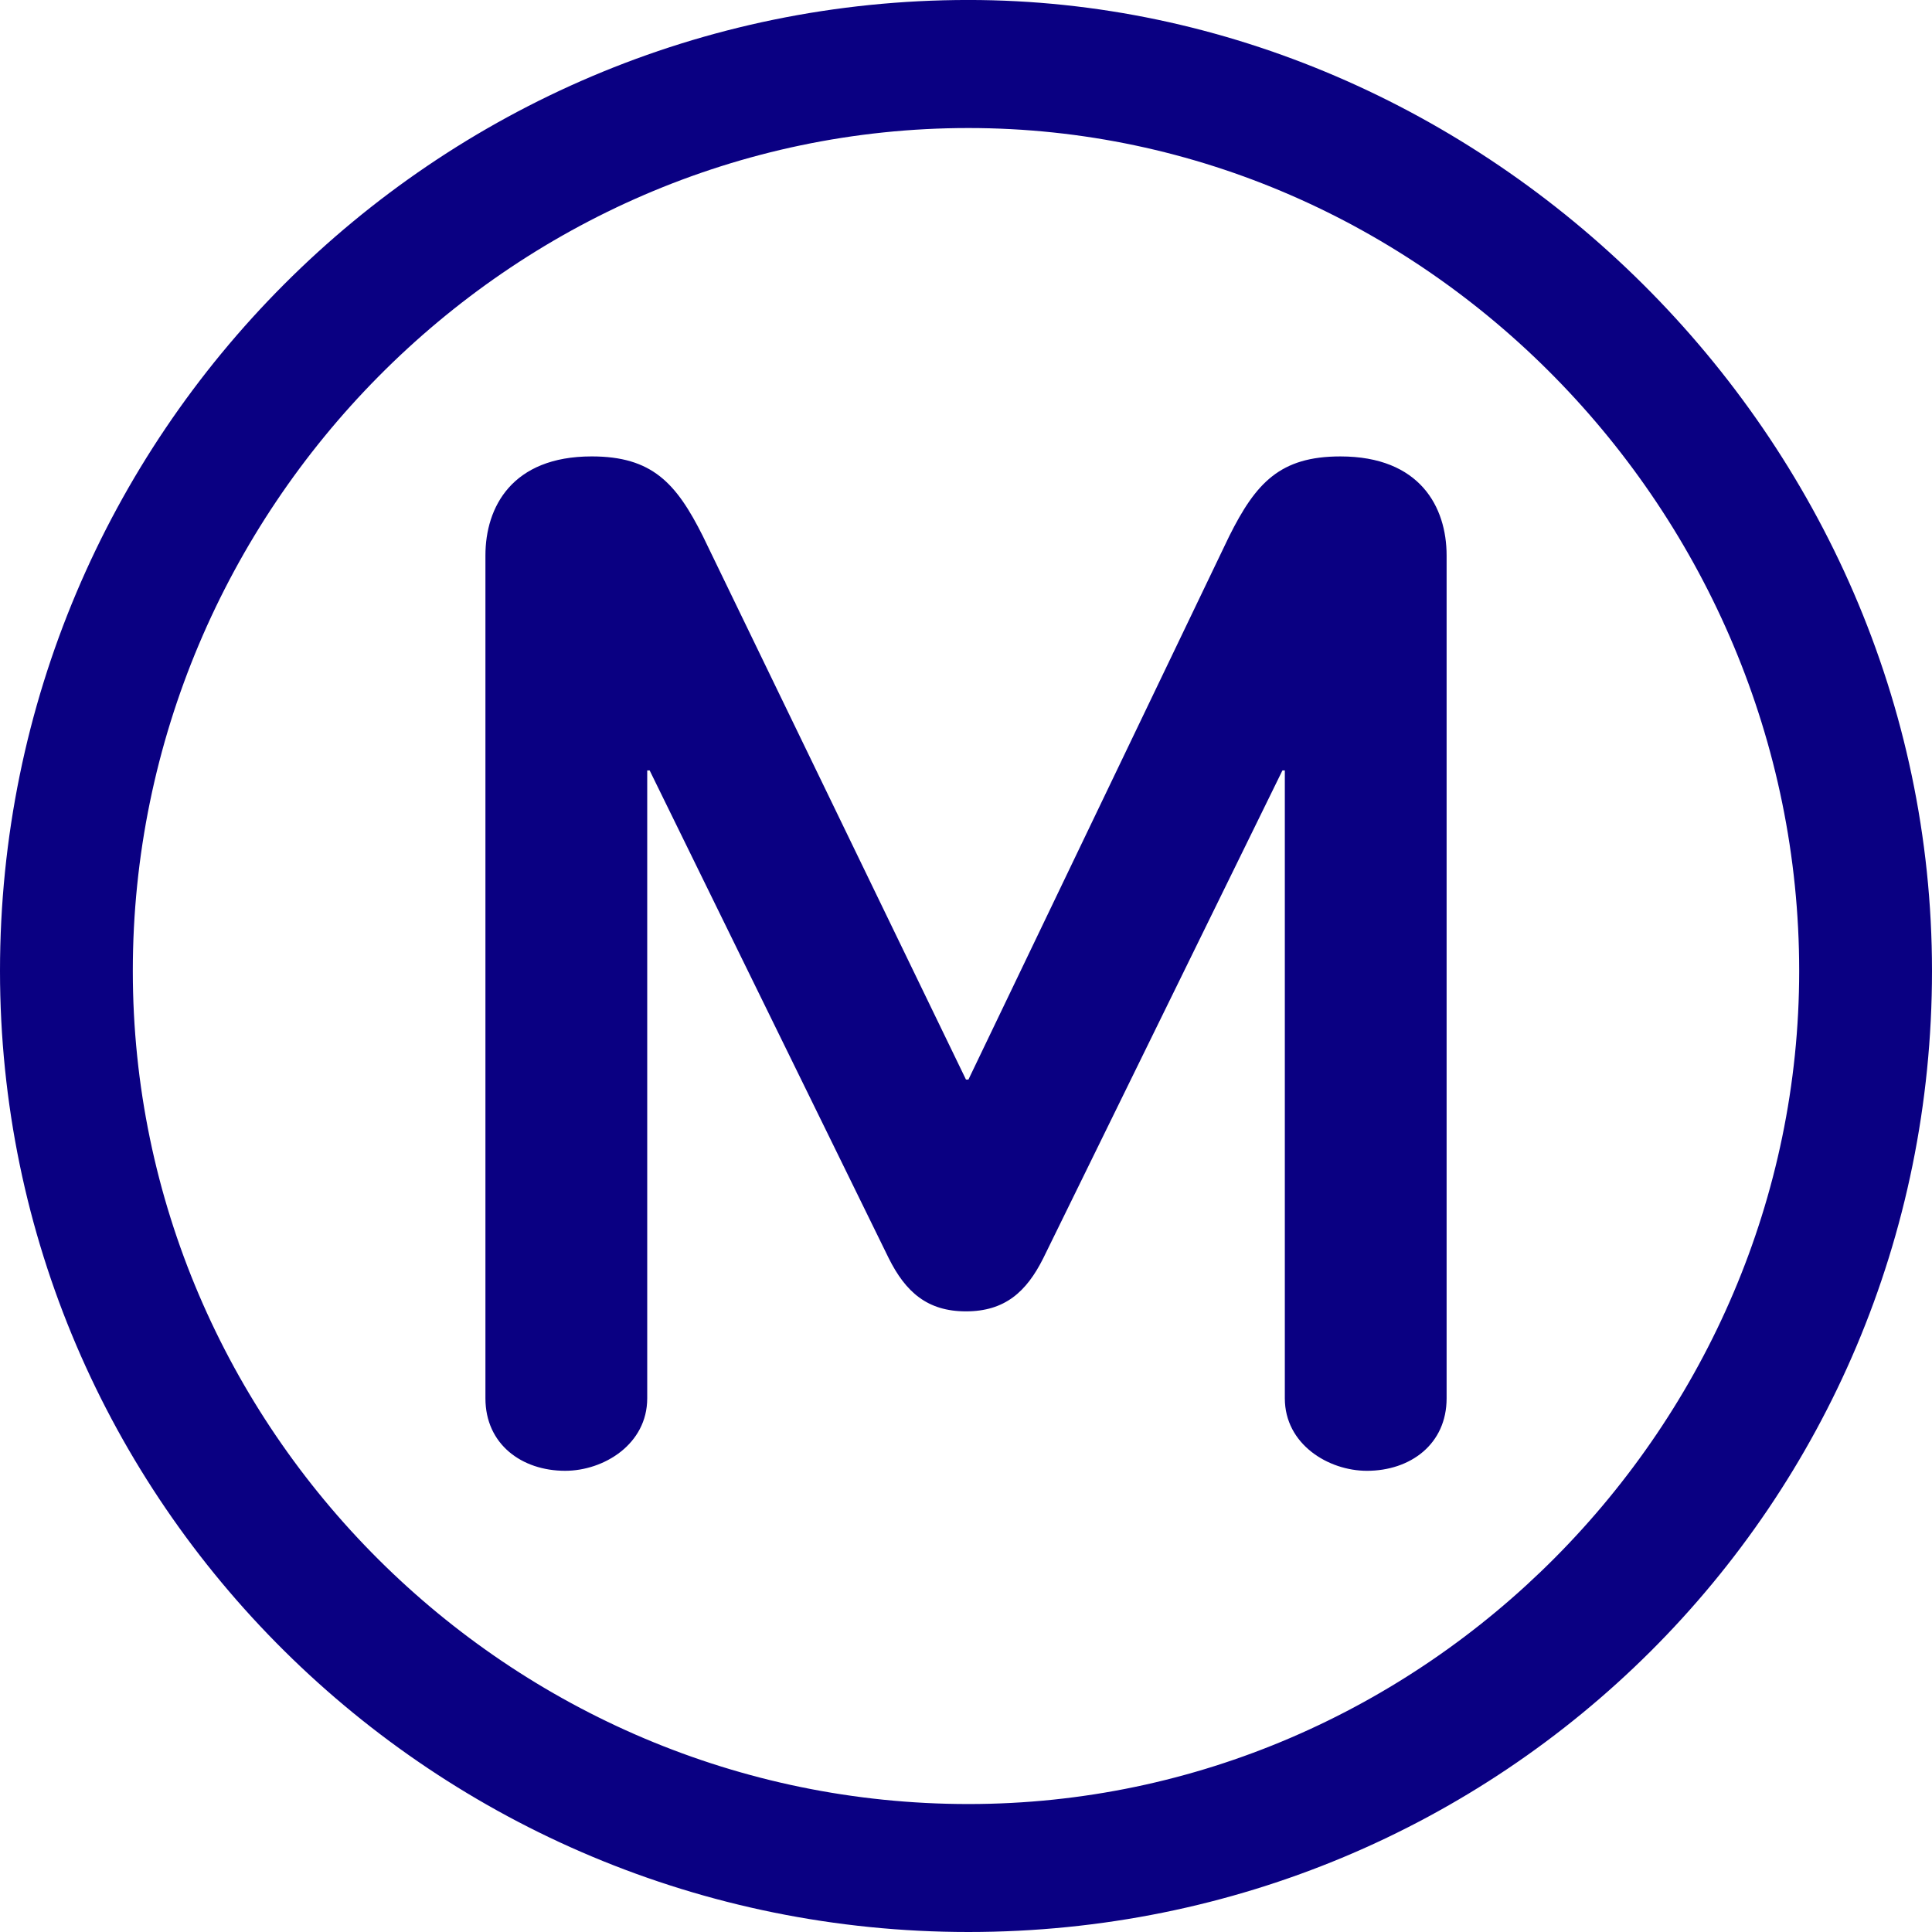
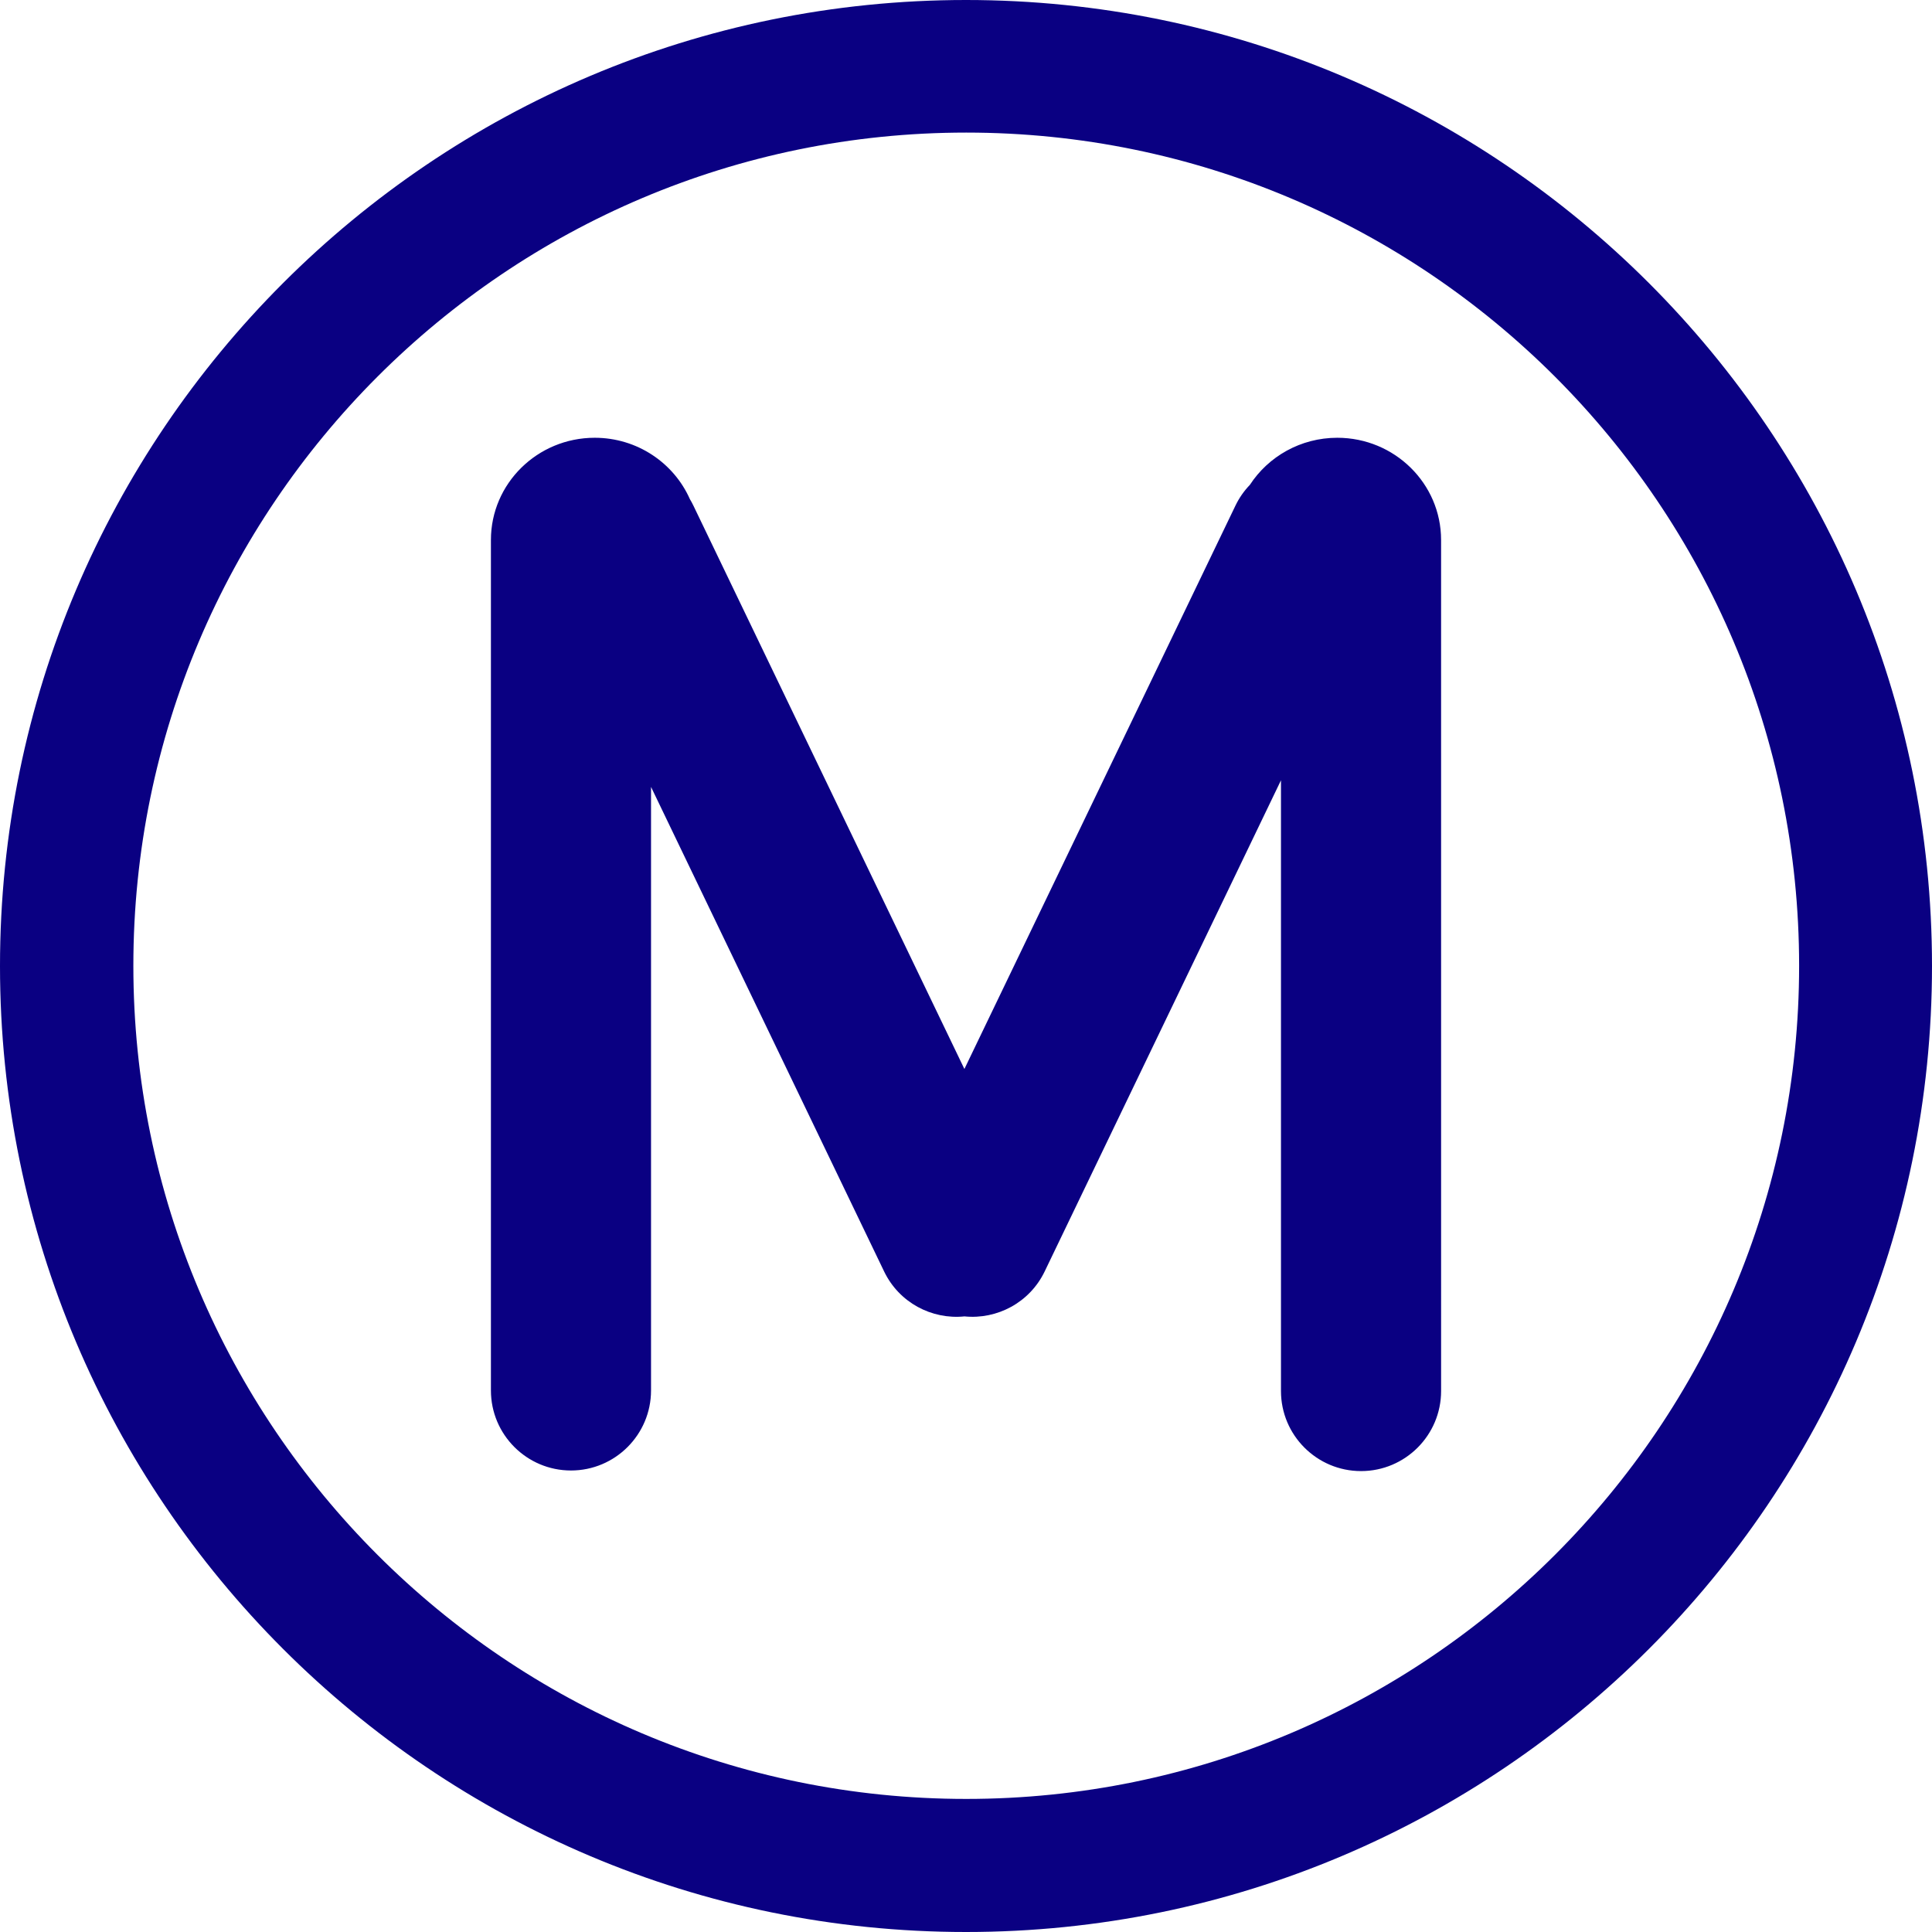
- <svg xmlns="http://www.w3.org/2000/svg" version="1.2" baseProfile="tiny" x="0px" y="0px" viewBox="0 0 160 160" overflow="scroll" xml:space="preserve">
-   <g id="Logos">
-     <path fill="#0A0082" d="M160,80.405C160,36,122.802-0.002,80.202-0.002C36.003-0.002,0,36,0,80.405    C0,124.404,36.003,160,80.202,160C124.401,160,160,124.604,160,80.405z M149.001,80.405    c0,37.6-30.994,68.998-68.799,68.998c-38.002,0-69.203-31.001-69.203-68.998    c0-38.21,31.201-69.802,69.203-69.802    C118.006,10.604,149.001,42.404,149.001,80.405z M119.802,115.804V46    c0-4.001-2.197-8.201-8.797-8.201c-5,0-7.003,2.199-9.204,6.601L80.202,89.403    h-0.205L58.207,44.399c-2.205-4.401-4.208-6.601-9.207-6.601    c-6.602,0-8.799,4.2-8.799,8.201v69.804c0,3.799,3.002,6.002,6.601,6.002    c3.206,0,6.798-2.203,6.798-6.002V63.803H53.801l19.801,40.399    c1.397,2.799,3.197,4.399,6.395,4.399c3.204,0,5.002-1.601,6.401-4.399    L106.206,63.803h0.198v52.001c0,3.799,3.595,6.002,6.801,6.002    C116.799,121.806,119.802,119.603,119.802,115.804z" />
+ <svg xmlns="http://www.w3.org/2000/svg" width="100%" height="100%" viewBox="0 0 160 160" version="1.1" xml:space="preserve" style="fill-rule:evenodd;clip-rule:evenodd;stroke-linejoin:round;stroke-miterlimit:2;">
+   <path id="Circle" d="M80,0C124.153,0 160,35.847 160,80C160,124.153 124.153,160 80,160C35.847,160 0,124.153 0,80C0,35.847 35.847,0 80,0ZM80.019,10.98C41.951,10.98 11.044,41.897 11.044,79.979C11.044,118.061 41.951,148.979 80.019,148.979C118.088,148.979 148.995,118.061 148.995,79.979C148.995,41.897 118.088,10.98 80.019,10.98Z" style="fill:rgb(10,0,130);" />
+   <g transform="matrix(1.07558,0,0,1,-3.27064,0)">
+     <g id="M">
+       <path d="M53.168,65.169L53.168,115.15C53.168,118.809 50.406,121.78 47.004,121.78C43.602,121.78 40.84,118.809 40.84,115.15L40.84,44.752C40.84,44.74 40.84,44.729 40.84,44.717C40.84,40.046 44.421,36.254 48.832,36.254C52.109,36.254 54.927,38.346 56.16,41.337C56.258,41.511 56.349,41.692 56.432,41.879L77.296,88.529L98.163,41.88C98.454,41.227 98.833,40.649 99.276,40.155C100.697,37.809 103.182,36.254 106.007,36.254C110.418,36.254 113.999,40.046 113.999,44.717C114,44.745 114,44.773 113.999,44.801L114,115.199C114,118.858 111.238,121.829 107.836,121.829C104.433,121.829 101.671,118.858 101.671,115.199L101.671,64.62L83.477,105.295C82.321,107.879 79.808,109.291 77.3,109.018C74.788,109.295 72.271,107.883 71.114,105.296L53.168,65.169Z" style="fill:rgb(10,0,130);" />
+     </g>
  </g>
</svg>
